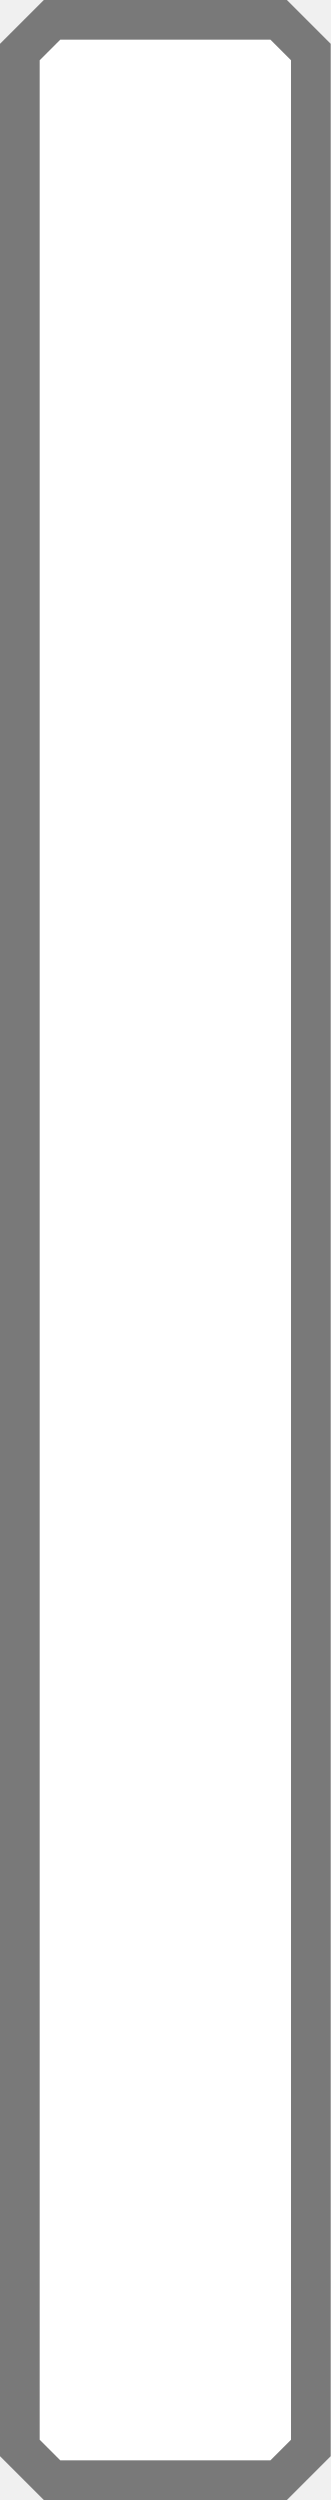
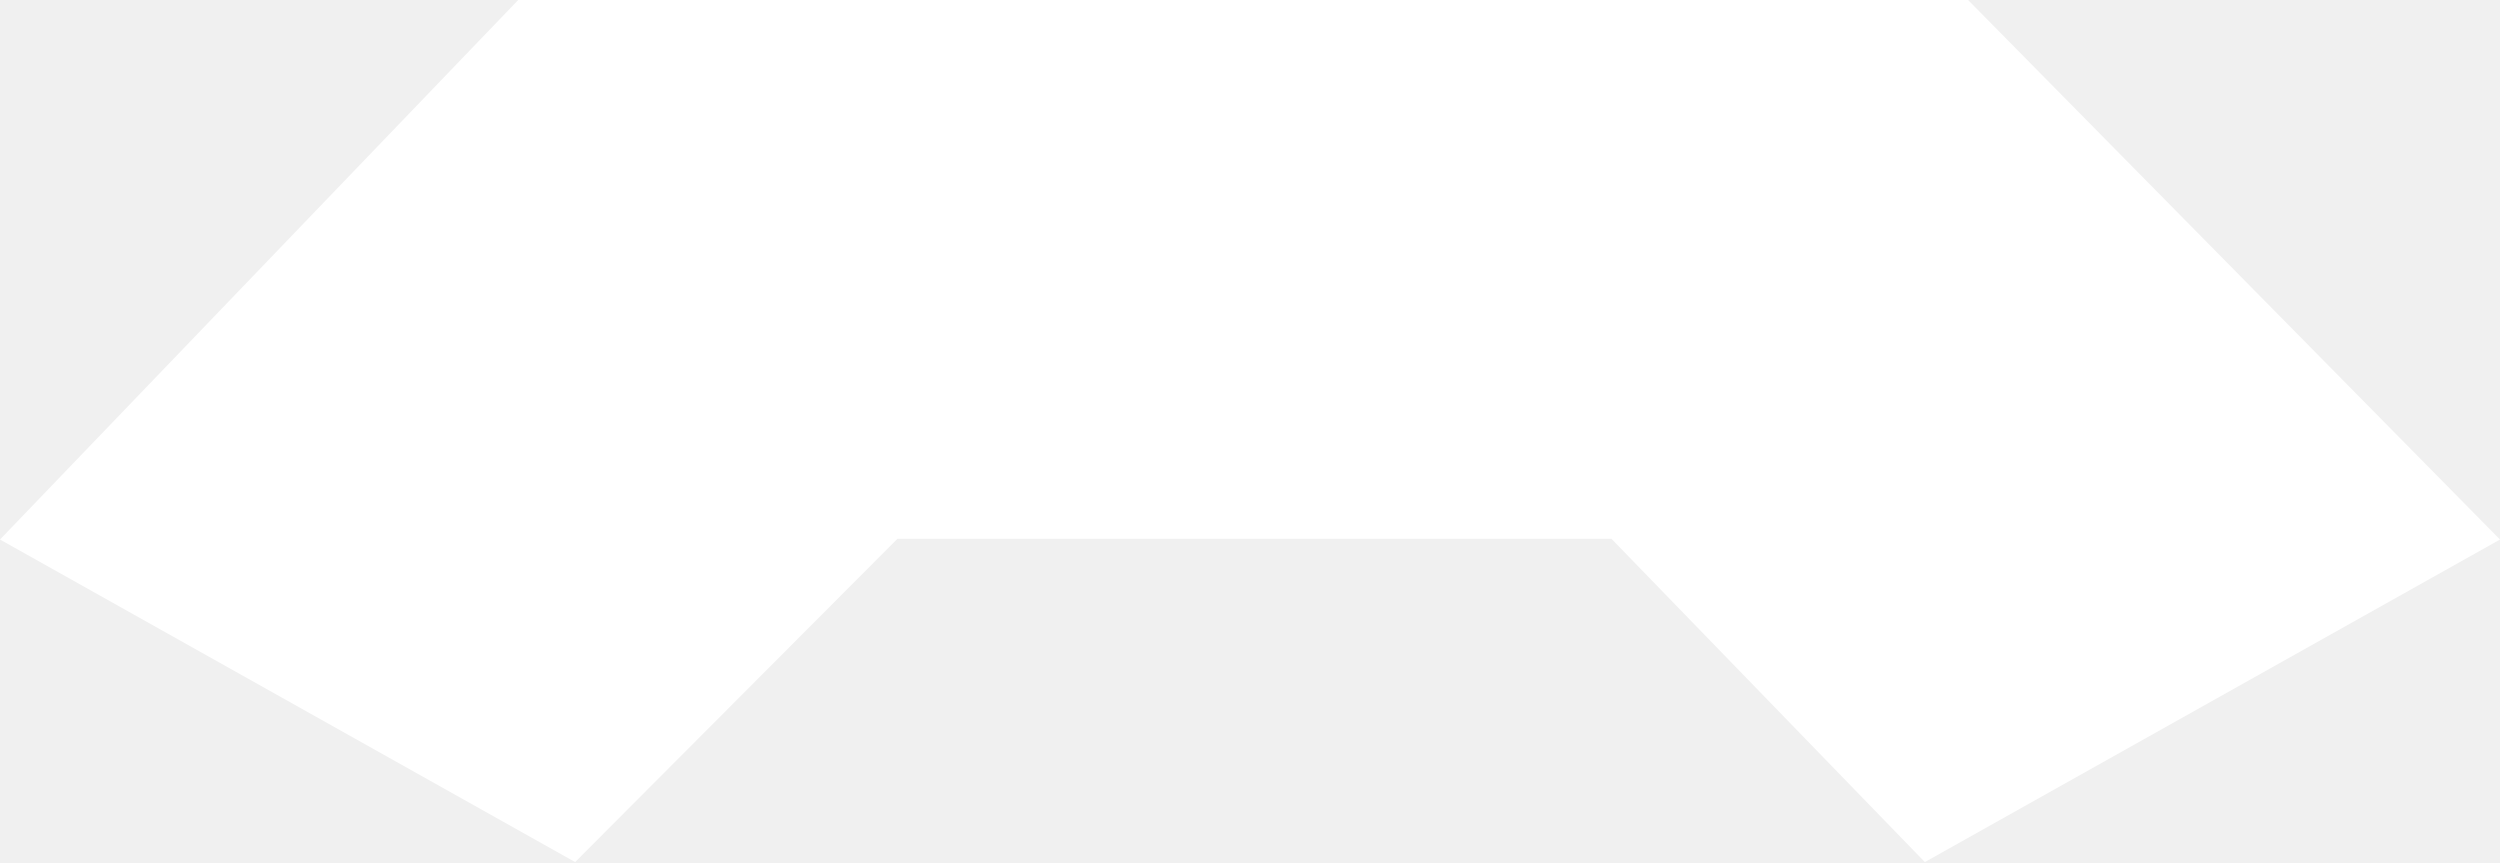
- <svg xmlns="http://www.w3.org/2000/svg" version="1.1" width="25px" height="189px">
-   <g transform="matrix(1 0 0 1 -18 -160 )">
-     <path d="M 20.5 164.056  L 22.056 162.5  L 38.944 162.5  L 40.5 164.056  L 40.5 344.944  L 38.944 346.5  L 22.056 346.5  L 20.5 344.944  L 20.5 164.056  Z " fill-rule="nonzero" fill="#ffffff" stroke="none" />
-     <path d="M 19.5 163.934  L 21.934 161.5  L 39.066 161.5  L 41.5 163.934  L 41.5 345.066  L 39.066 347.5  L 21.934 347.5  L 19.5 345.066  L 19.5 163.934  Z " stroke-width="3" stroke="#797979" fill="none" />
+ <svg xmlns="http://www.w3.org/2000/svg" version="1.1" width="116px" height="40px">
+   <g transform="matrix(1 0 0 1 -64 -160 )">
+     <path d="M 0 25.034  L 24.045 0  L 91.319 0  L 116 25.034  L 89.313 40  L 74.772 25  L 41.641 25  L 26.687 40  L 0 25.034  Z " fill-rule="nonzero" fill="#ffffff" stroke="none" transform="matrix(1 0 0 1 64 160 )" />
  </g>
</svg>
